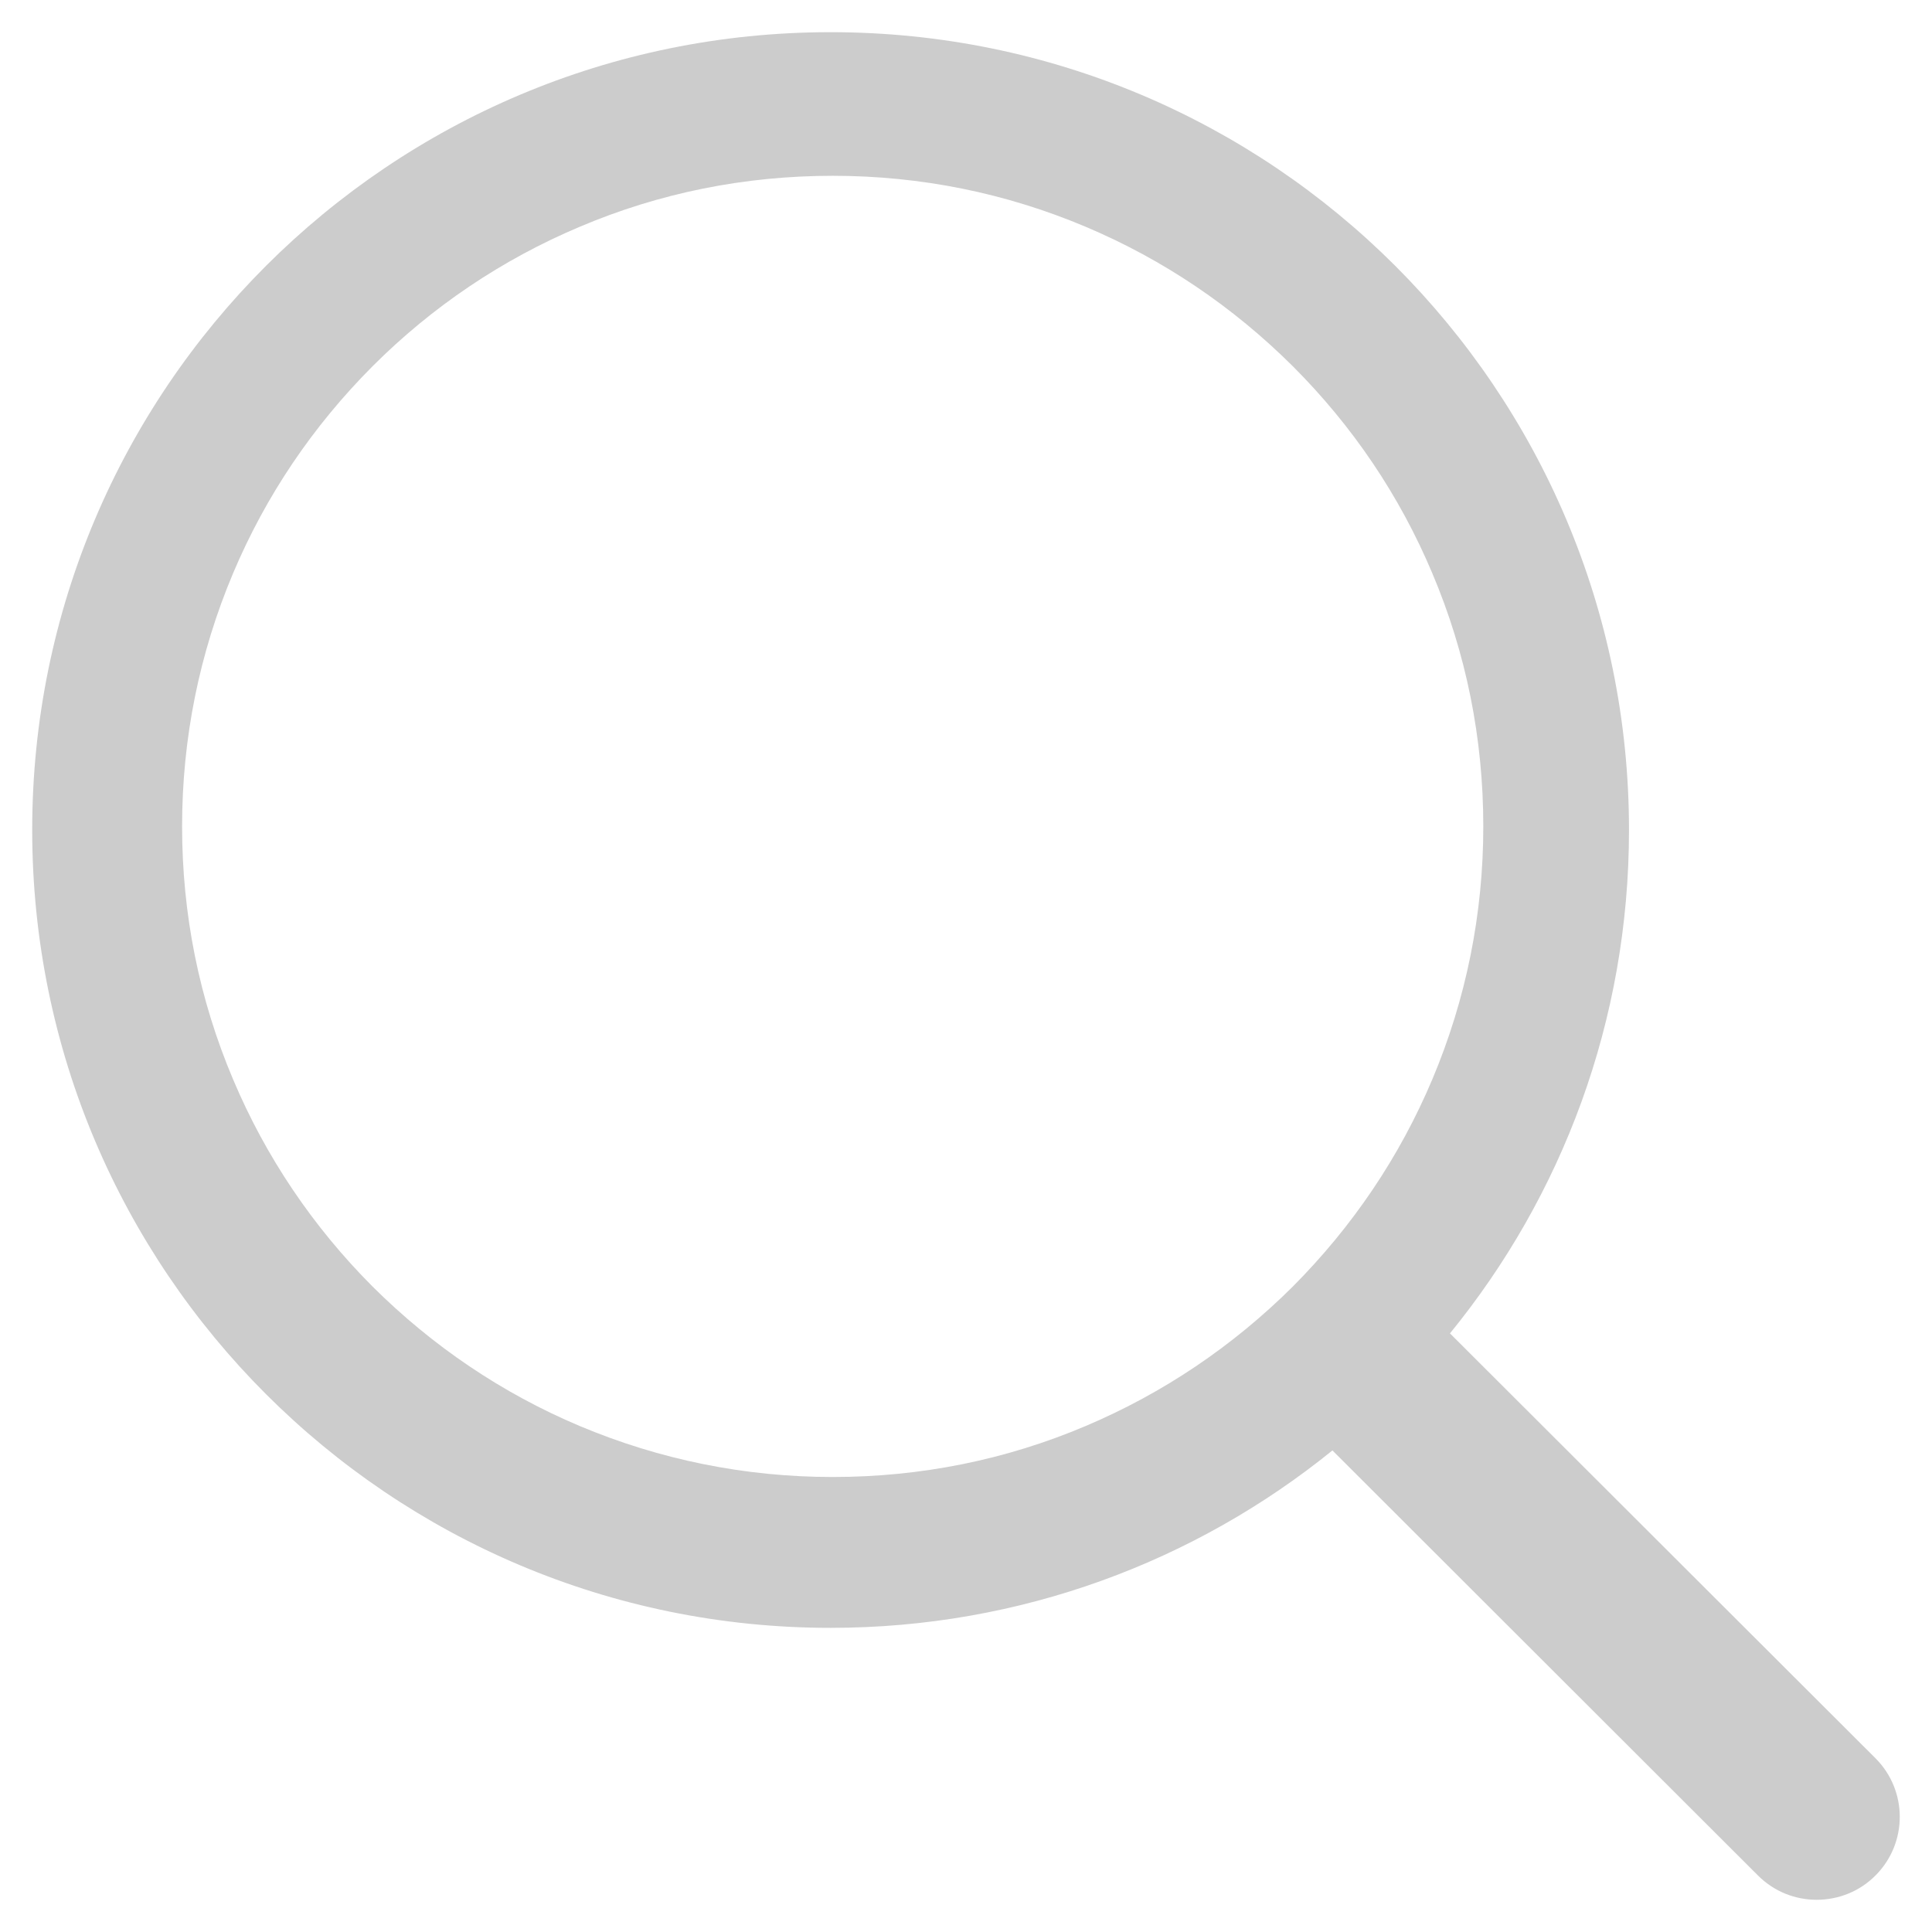
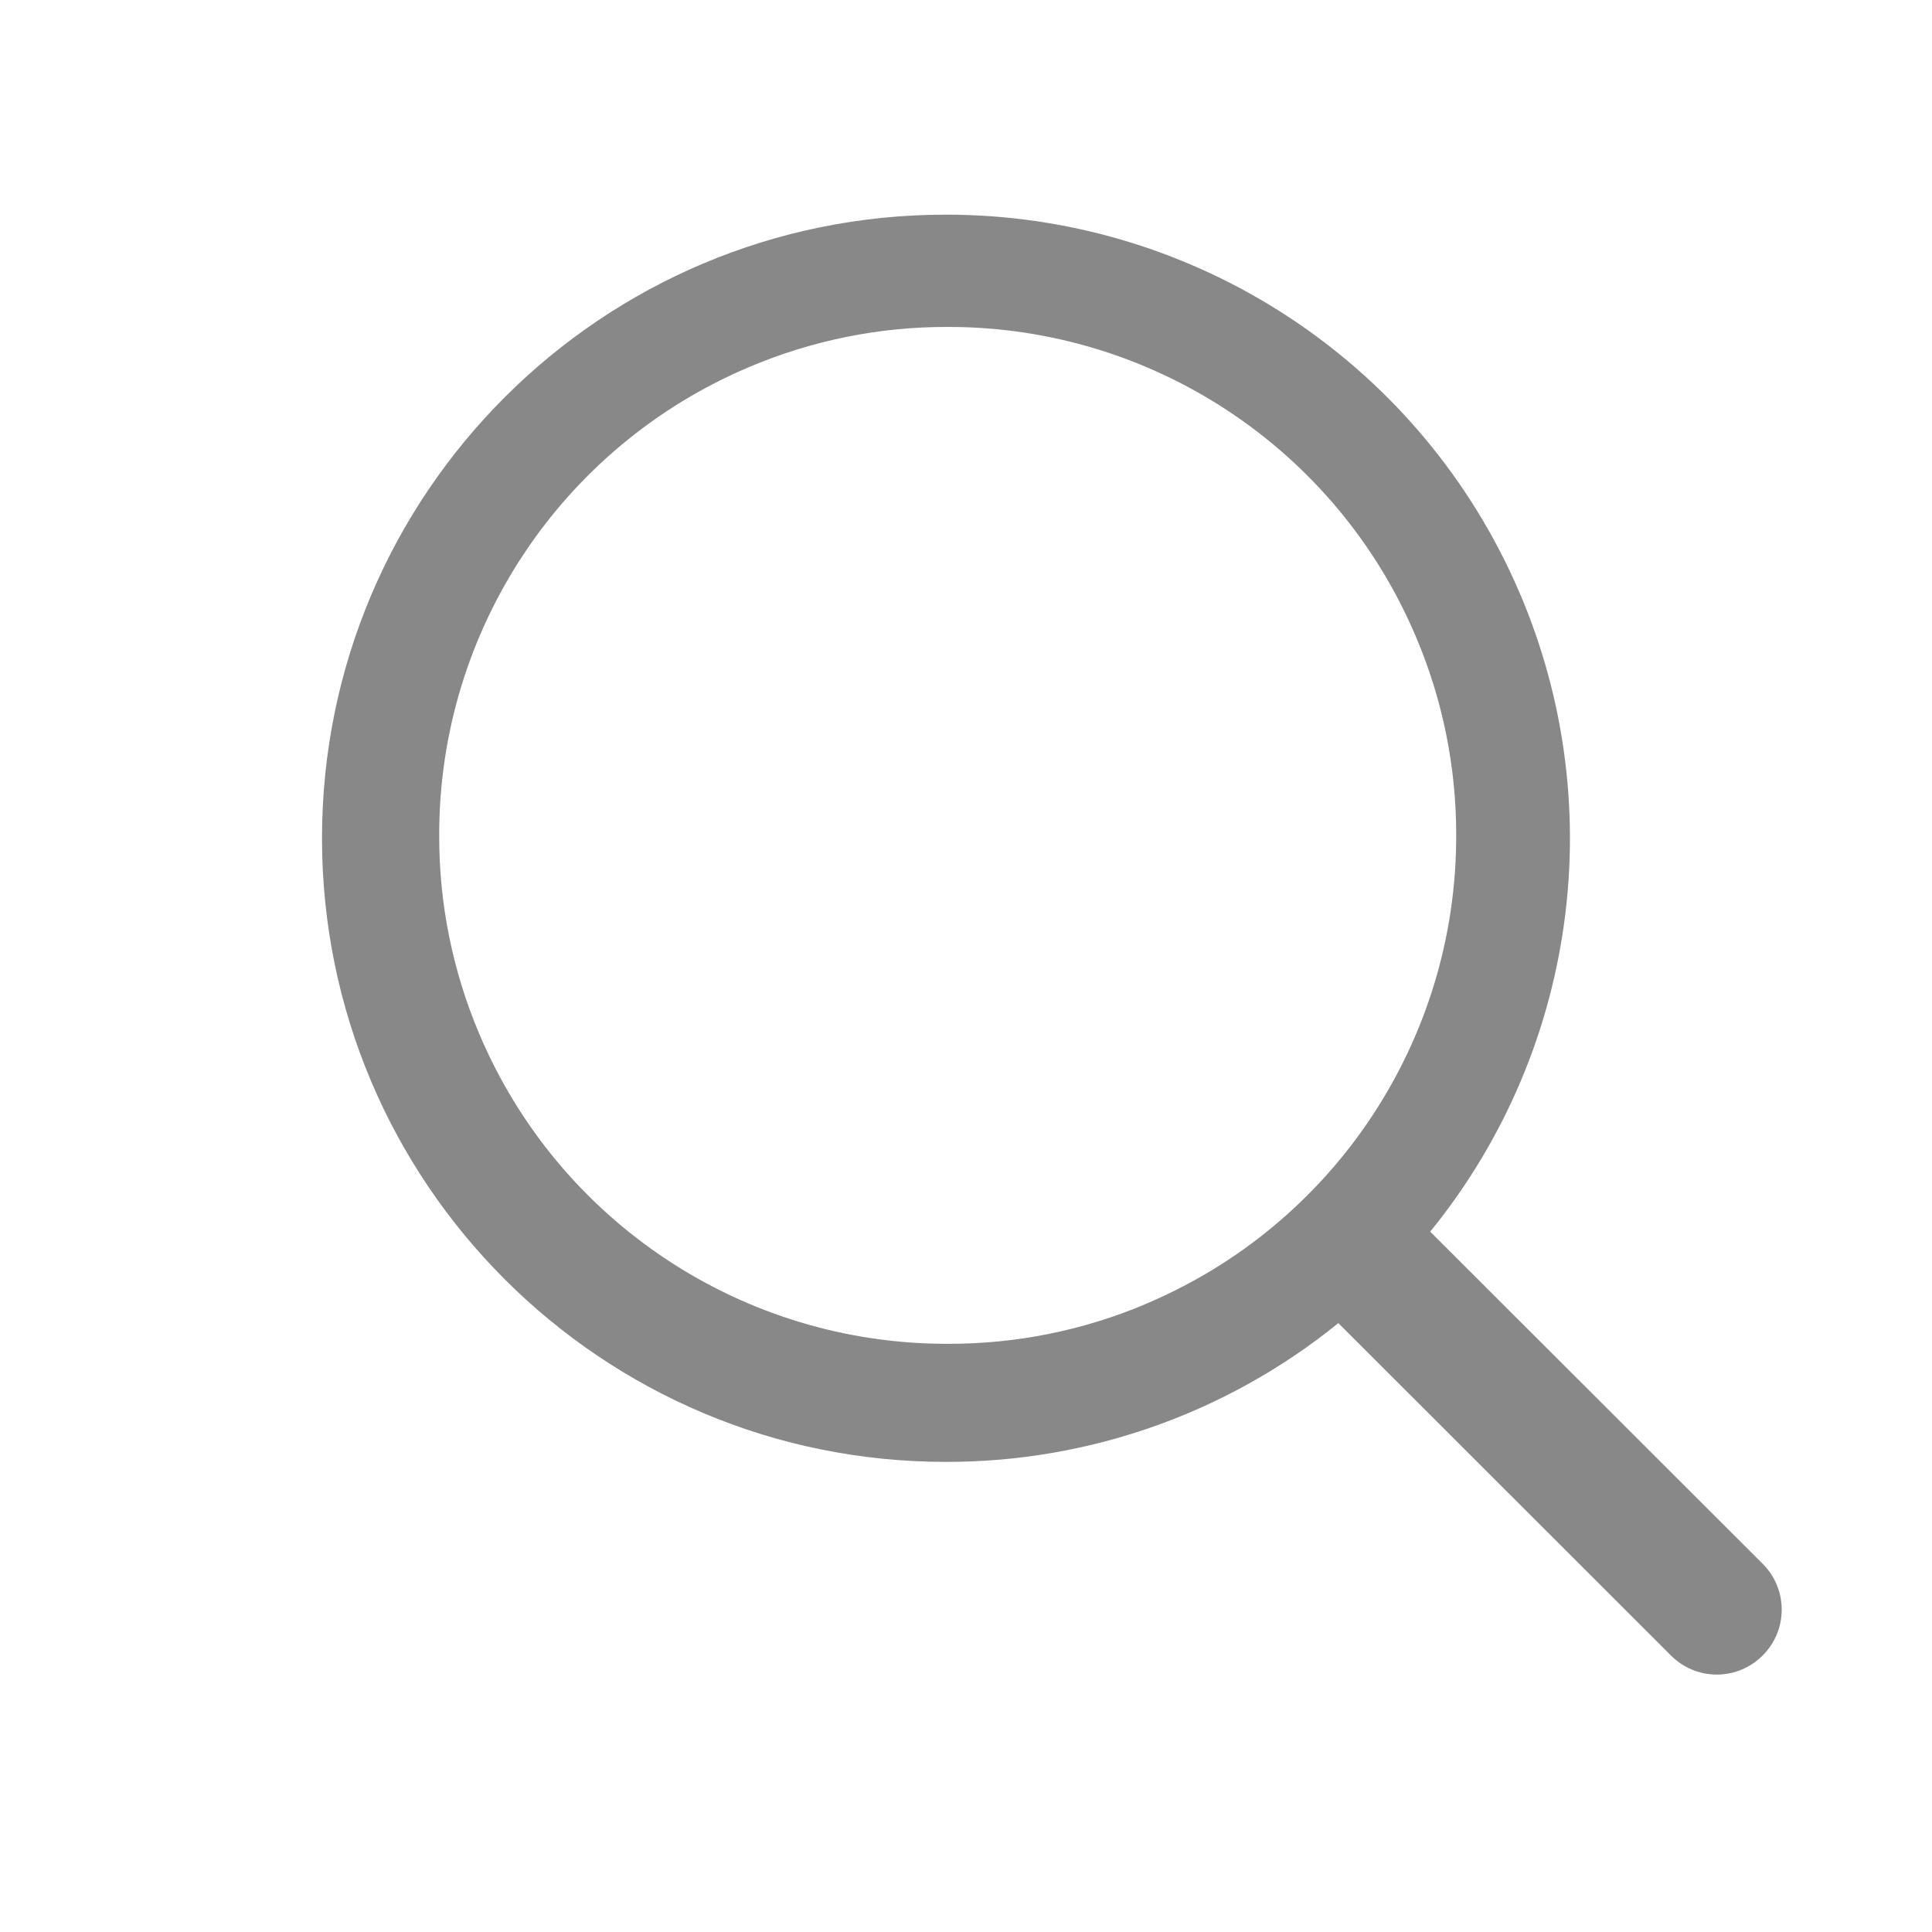
- <svg xmlns="http://www.w3.org/2000/svg" width="12px" height="12px" viewBox="0 0 12 12" version="1.1">
-   <defs />
-   <g id="Style" stroke="none" stroke-width="1" fill="none" fill-rule="evenodd">
-     <g id="管理标准问题1" transform="translate(-454, -317)" fill="#CCCCCC">
-       <g id="main" transform="translate(70, 188)">
-         <g id="搜索-简易搜索样式" transform="translate(244, 121)">
-           <g id="search" transform="translate(140, 8)">
-             <path d="M11.649,1.079 L9.006,3.718 C9.702,4.571 10.118,5.659 10.118,6.845 C10.118,9.582 7.899,11.8 5.159,11.8 C2.42,11.8 0.2,9.582 0.2,6.845 C0.2,4.107 2.42,1.889 5.159,1.889 C6.341,1.889 7.425,2.302 8.276,2.991 L10.919,0.351 C11.02,0.25 11.151,0.2 11.284,0.2 C11.416,0.2 11.549,0.25 11.649,0.351 C11.85,0.552 11.85,0.878 11.649,1.079 L11.649,1.079 Z M6.744,3.143 C6.247,2.932 5.718,2.826 5.172,2.826 C4.626,2.826 4.097,2.934 3.6,3.143 C3.119,3.346 2.687,3.638 2.314,4.009 C1.943,4.381 1.651,4.814 1.448,5.295 C1.237,5.793 1.131,6.322 1.131,6.867 C1.131,7.413 1.238,7.942 1.448,8.44 C1.651,8.921 1.943,9.353 2.314,9.725 C2.685,10.096 3.119,10.388 3.6,10.591 C4.097,10.802 4.626,10.908 5.172,10.908 C5.718,10.908 6.247,10.801 6.744,10.591 C7.225,10.388 7.657,10.096 8.03,9.725 C8.401,9.354 8.693,8.922 8.896,8.44 C9.107,7.942 9.213,7.413 9.213,6.867 C9.213,6.322 9.106,5.793 8.896,5.295 C8.693,4.814 8.401,4.382 8.03,4.009 C7.657,3.638 7.225,3.347 6.744,3.143 L6.744,3.143 Z" id="Shape" transform="translate(6.000012, 5.999951) scale(1, -1) translate(-6.000012, -5.999951) " />
-           </g>
-         </g>
-       </g>
-     </g>
-   </g>
+ <svg xmlns="http://www.w3.org/2000/svg" width="18" height="18" viewBox="0 0 18 18">
+   <path fill="#888" fill-rule="evenodd" d="M16.423 14.57l-3.098-3.095A5.81 5.81 0 0 0 8.815 2 5.81 5.81 0 0 0 3 7.81a5.81 5.81 0 0 0 5.814 5.81 5.786 5.786 0 0 0 3.655-1.293l3.098 3.096a.602.602 0 0 0 .856 0 .603.603 0 0 0 0-.853zm-5.75-2.42a4.7 4.7 0 0 1-1.844.37 4.728 4.728 0 0 1-4.366-2.893 4.7 4.7 0 0 1-.371-1.844 4.728 4.728 0 0 1 2.894-4.366 4.7 4.7 0 0 1 1.843-.371 4.728 4.728 0 0 1 4.366 2.894 4.7 4.7 0 0 1 .372 1.843 4.728 4.728 0 0 1-2.894 4.366z" />
</svg>
